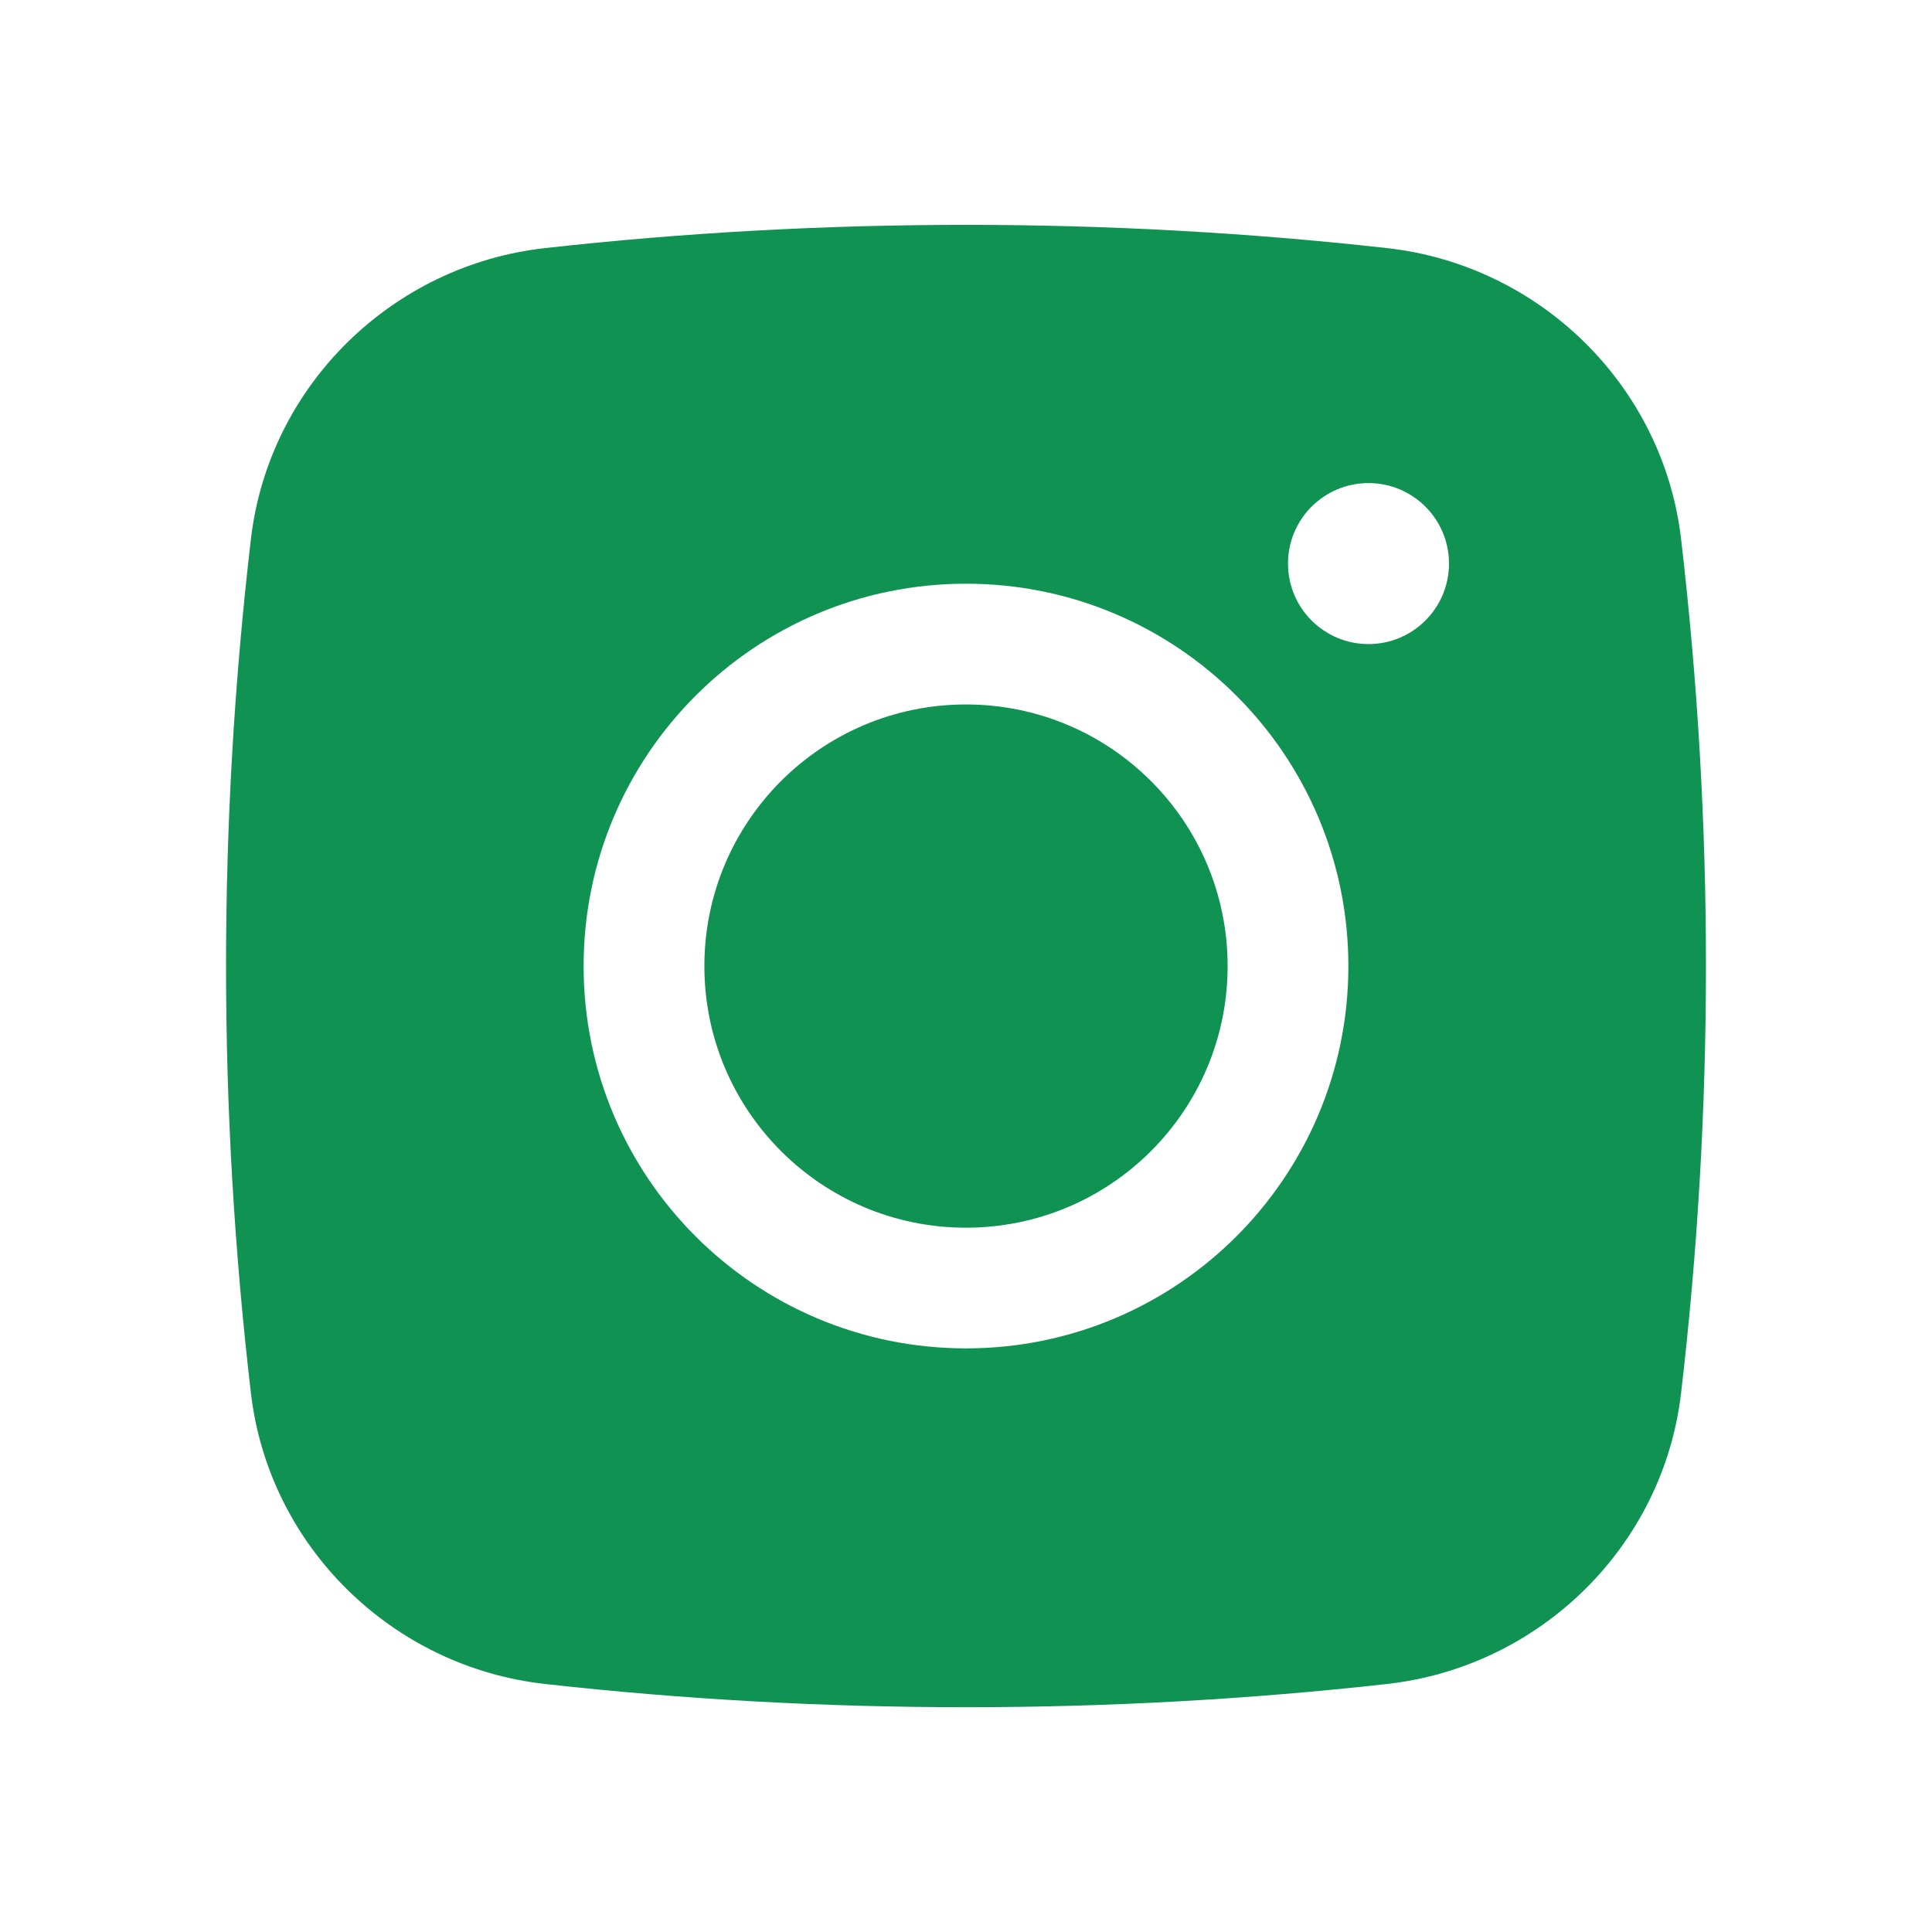
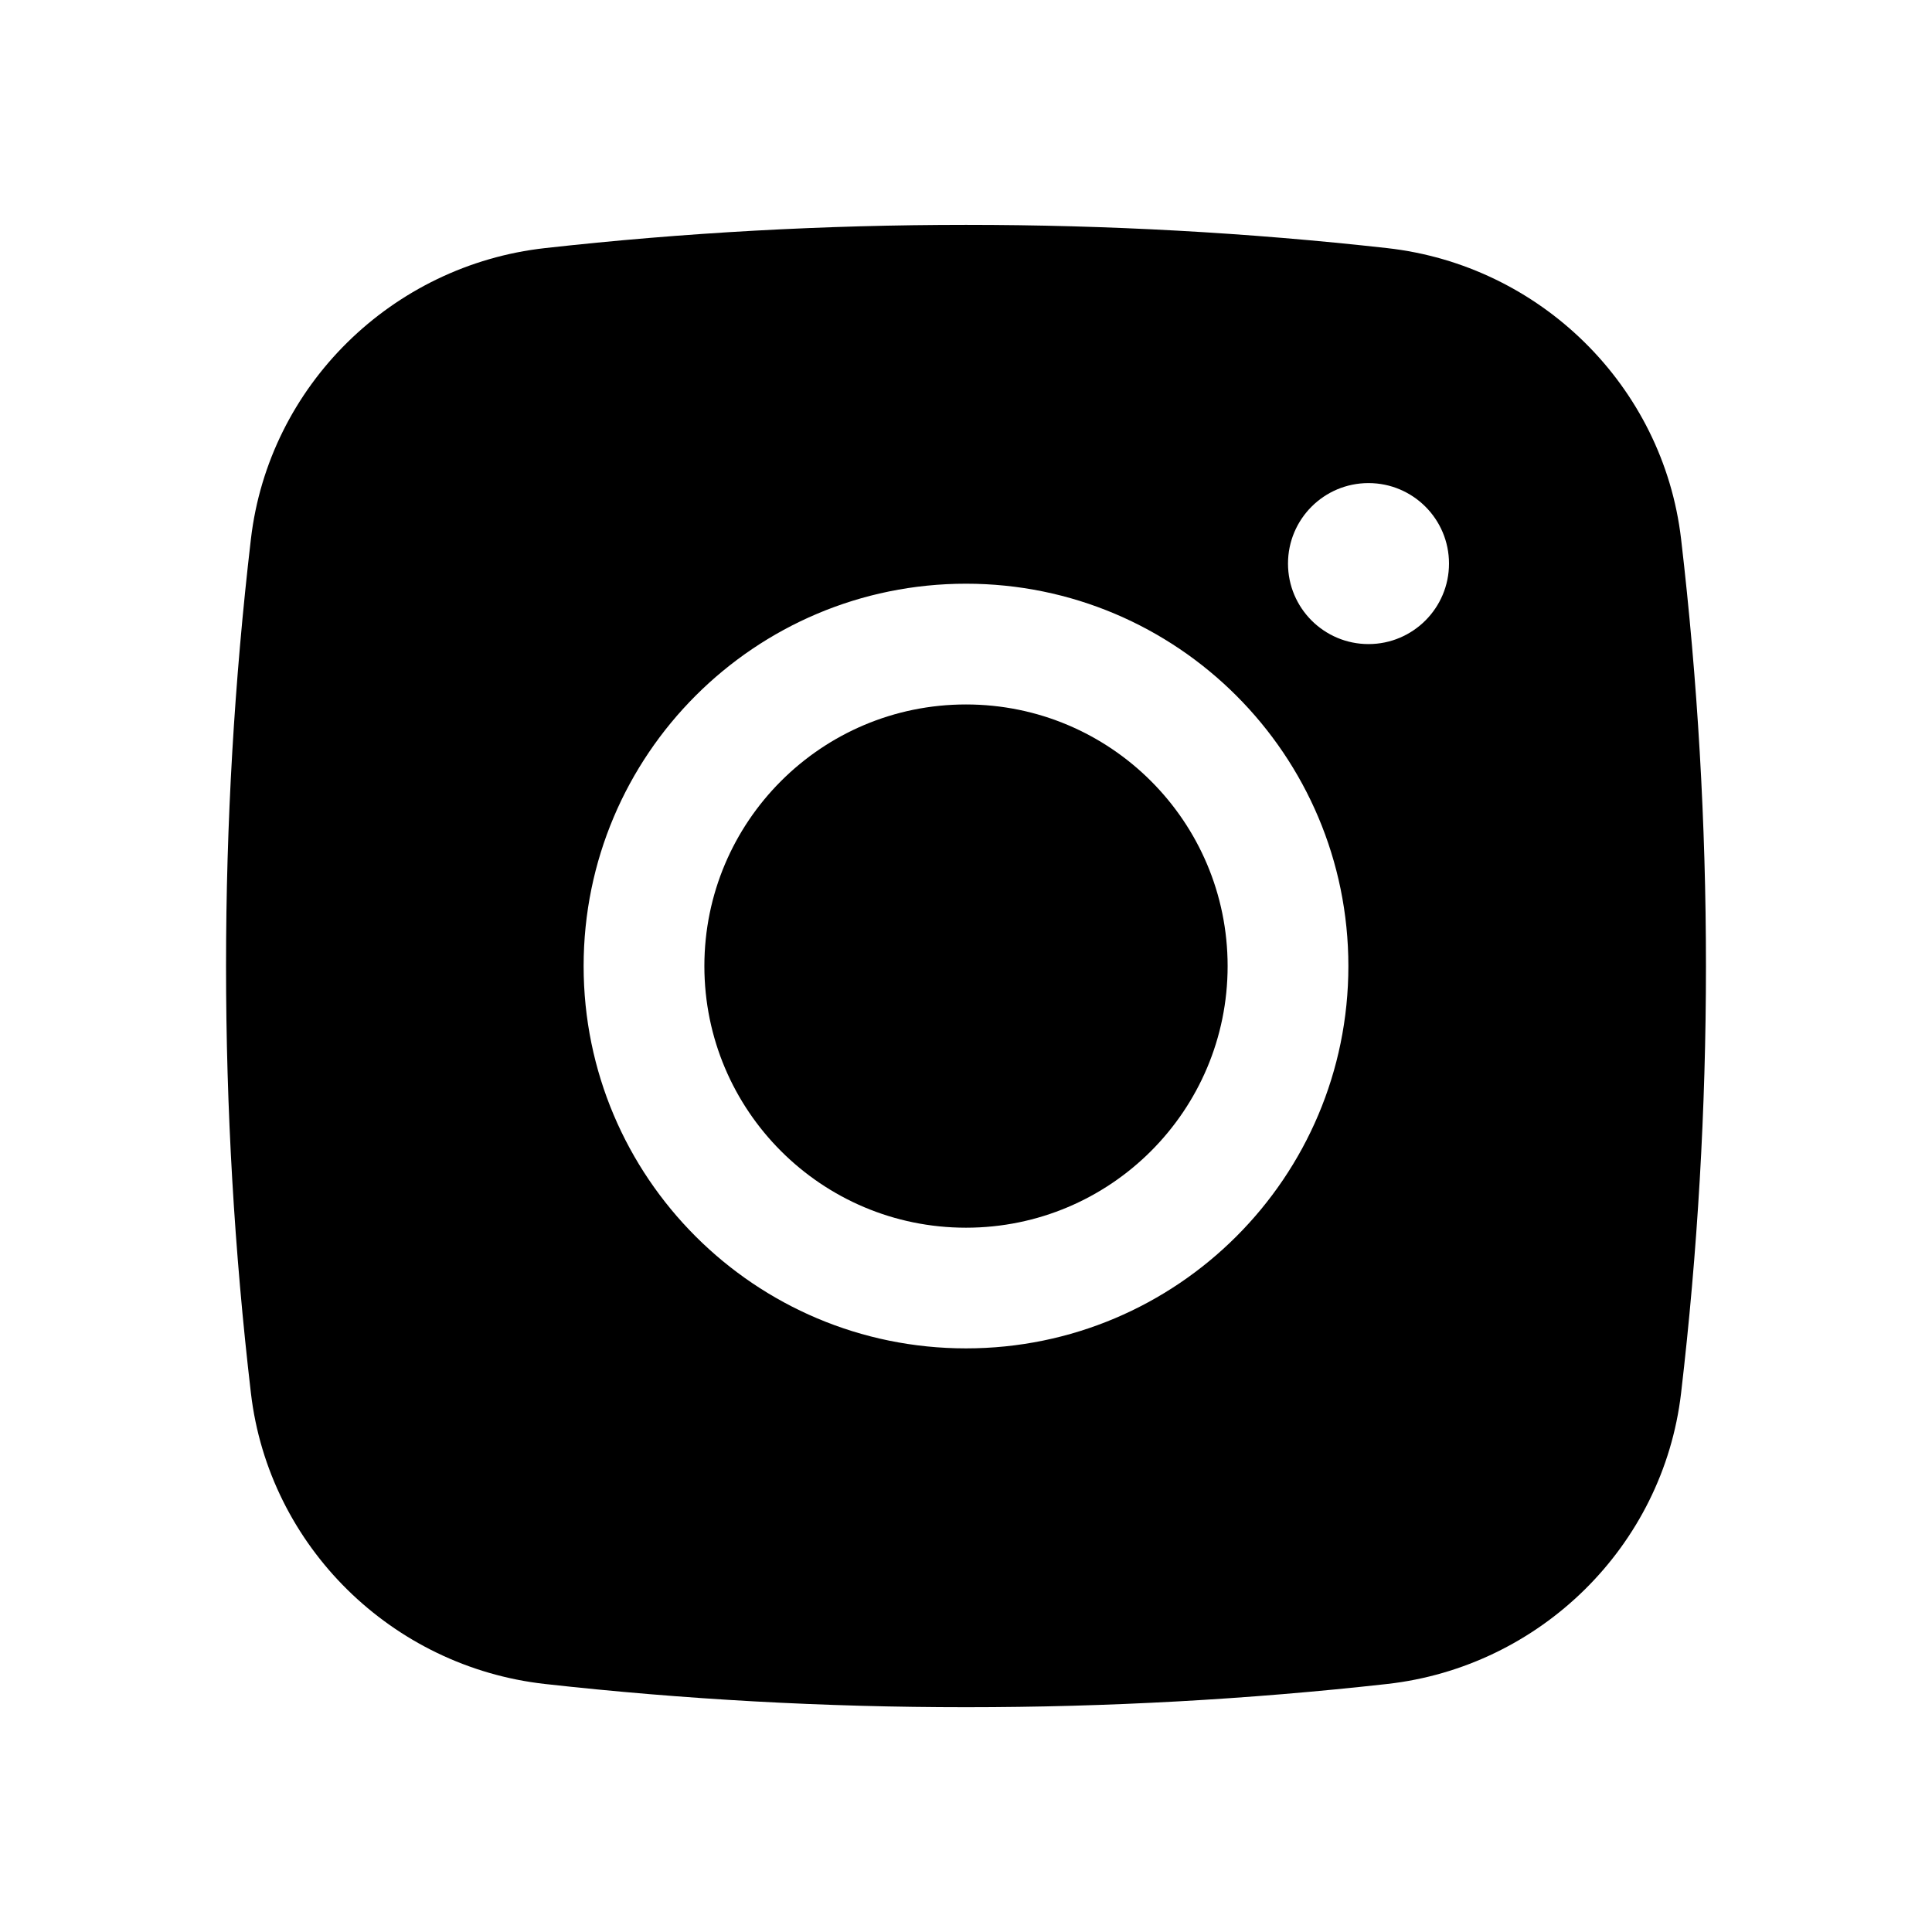
<svg xmlns="http://www.w3.org/2000/svg" width="24" height="24" viewBox="0 0 24 24" fill="none">
-   <path d="M12 8.751C10.205 8.751 8.75 10.206 8.75 12.001C8.75 13.796 10.205 15.251 12 15.251C13.795 15.251 15.25 13.796 15.25 12.001C15.25 10.206 13.795 8.751 12 8.751Z" fill="#109352" />
-   <path fill-rule="evenodd" clip-rule="evenodd" d="M6.77 3.082C10.218 2.697 13.783 2.697 17.231 3.082C19.129 3.294 20.66 4.79 20.883 6.695C21.295 10.22 21.295 13.781 20.883 17.306C20.66 19.211 19.129 20.707 17.231 20.919C13.783 21.304 10.218 21.304 6.77 20.919C4.871 20.707 3.34 19.211 3.117 17.306C2.705 13.781 2.705 10.22 3.117 6.695C3.34 4.79 4.871 3.294 6.77 3.082ZM17 6.001C16.448 6.001 16 6.448 16 7.001C16 7.553 16.448 8.001 17 8.001C17.552 8.001 18 7.553 18 7.001C18 6.448 17.552 6.001 17 6.001ZM7.25 12.001C7.25 9.377 9.377 7.251 12 7.251C14.623 7.251 16.75 9.377 16.75 12.001C16.75 14.624 14.623 16.75 12 16.75C9.377 16.75 7.25 14.624 7.25 12.001Z" fill="#109352" />
+   <path d="M12 8.751C10.205 8.751 8.75 10.206 8.75 12.001C8.75 13.796 10.205 15.251 12 15.251C13.795 15.251 15.25 13.796 15.25 12.001C15.25 10.206 13.795 8.751 12 8.751Z" fill="currentColor" />
+   <path fill-rule="evenodd" clip-rule="evenodd" d="M6.77 3.082C10.218 2.697 13.783 2.697 17.231 3.082C19.129 3.294 20.66 4.79 20.883 6.695C21.295 10.22 21.295 13.781 20.883 17.306C20.66 19.211 19.129 20.707 17.231 20.919C13.783 21.304 10.218 21.304 6.77 20.919C4.871 20.707 3.34 19.211 3.117 17.306C2.705 13.781 2.705 10.22 3.117 6.695C3.34 4.79 4.871 3.294 6.77 3.082ZM17 6.001C16.448 6.001 16 6.448 16 7.001C16 7.553 16.448 8.001 17 8.001C17.552 8.001 18 7.553 18 7.001C18 6.448 17.552 6.001 17 6.001ZM7.25 12.001C7.25 9.377 9.377 7.251 12 7.251C14.623 7.251 16.75 9.377 16.75 12.001C16.75 14.624 14.623 16.75 12 16.75C9.377 16.75 7.25 14.624 7.25 12.001Z" fill="currentColor" />
</svg>
